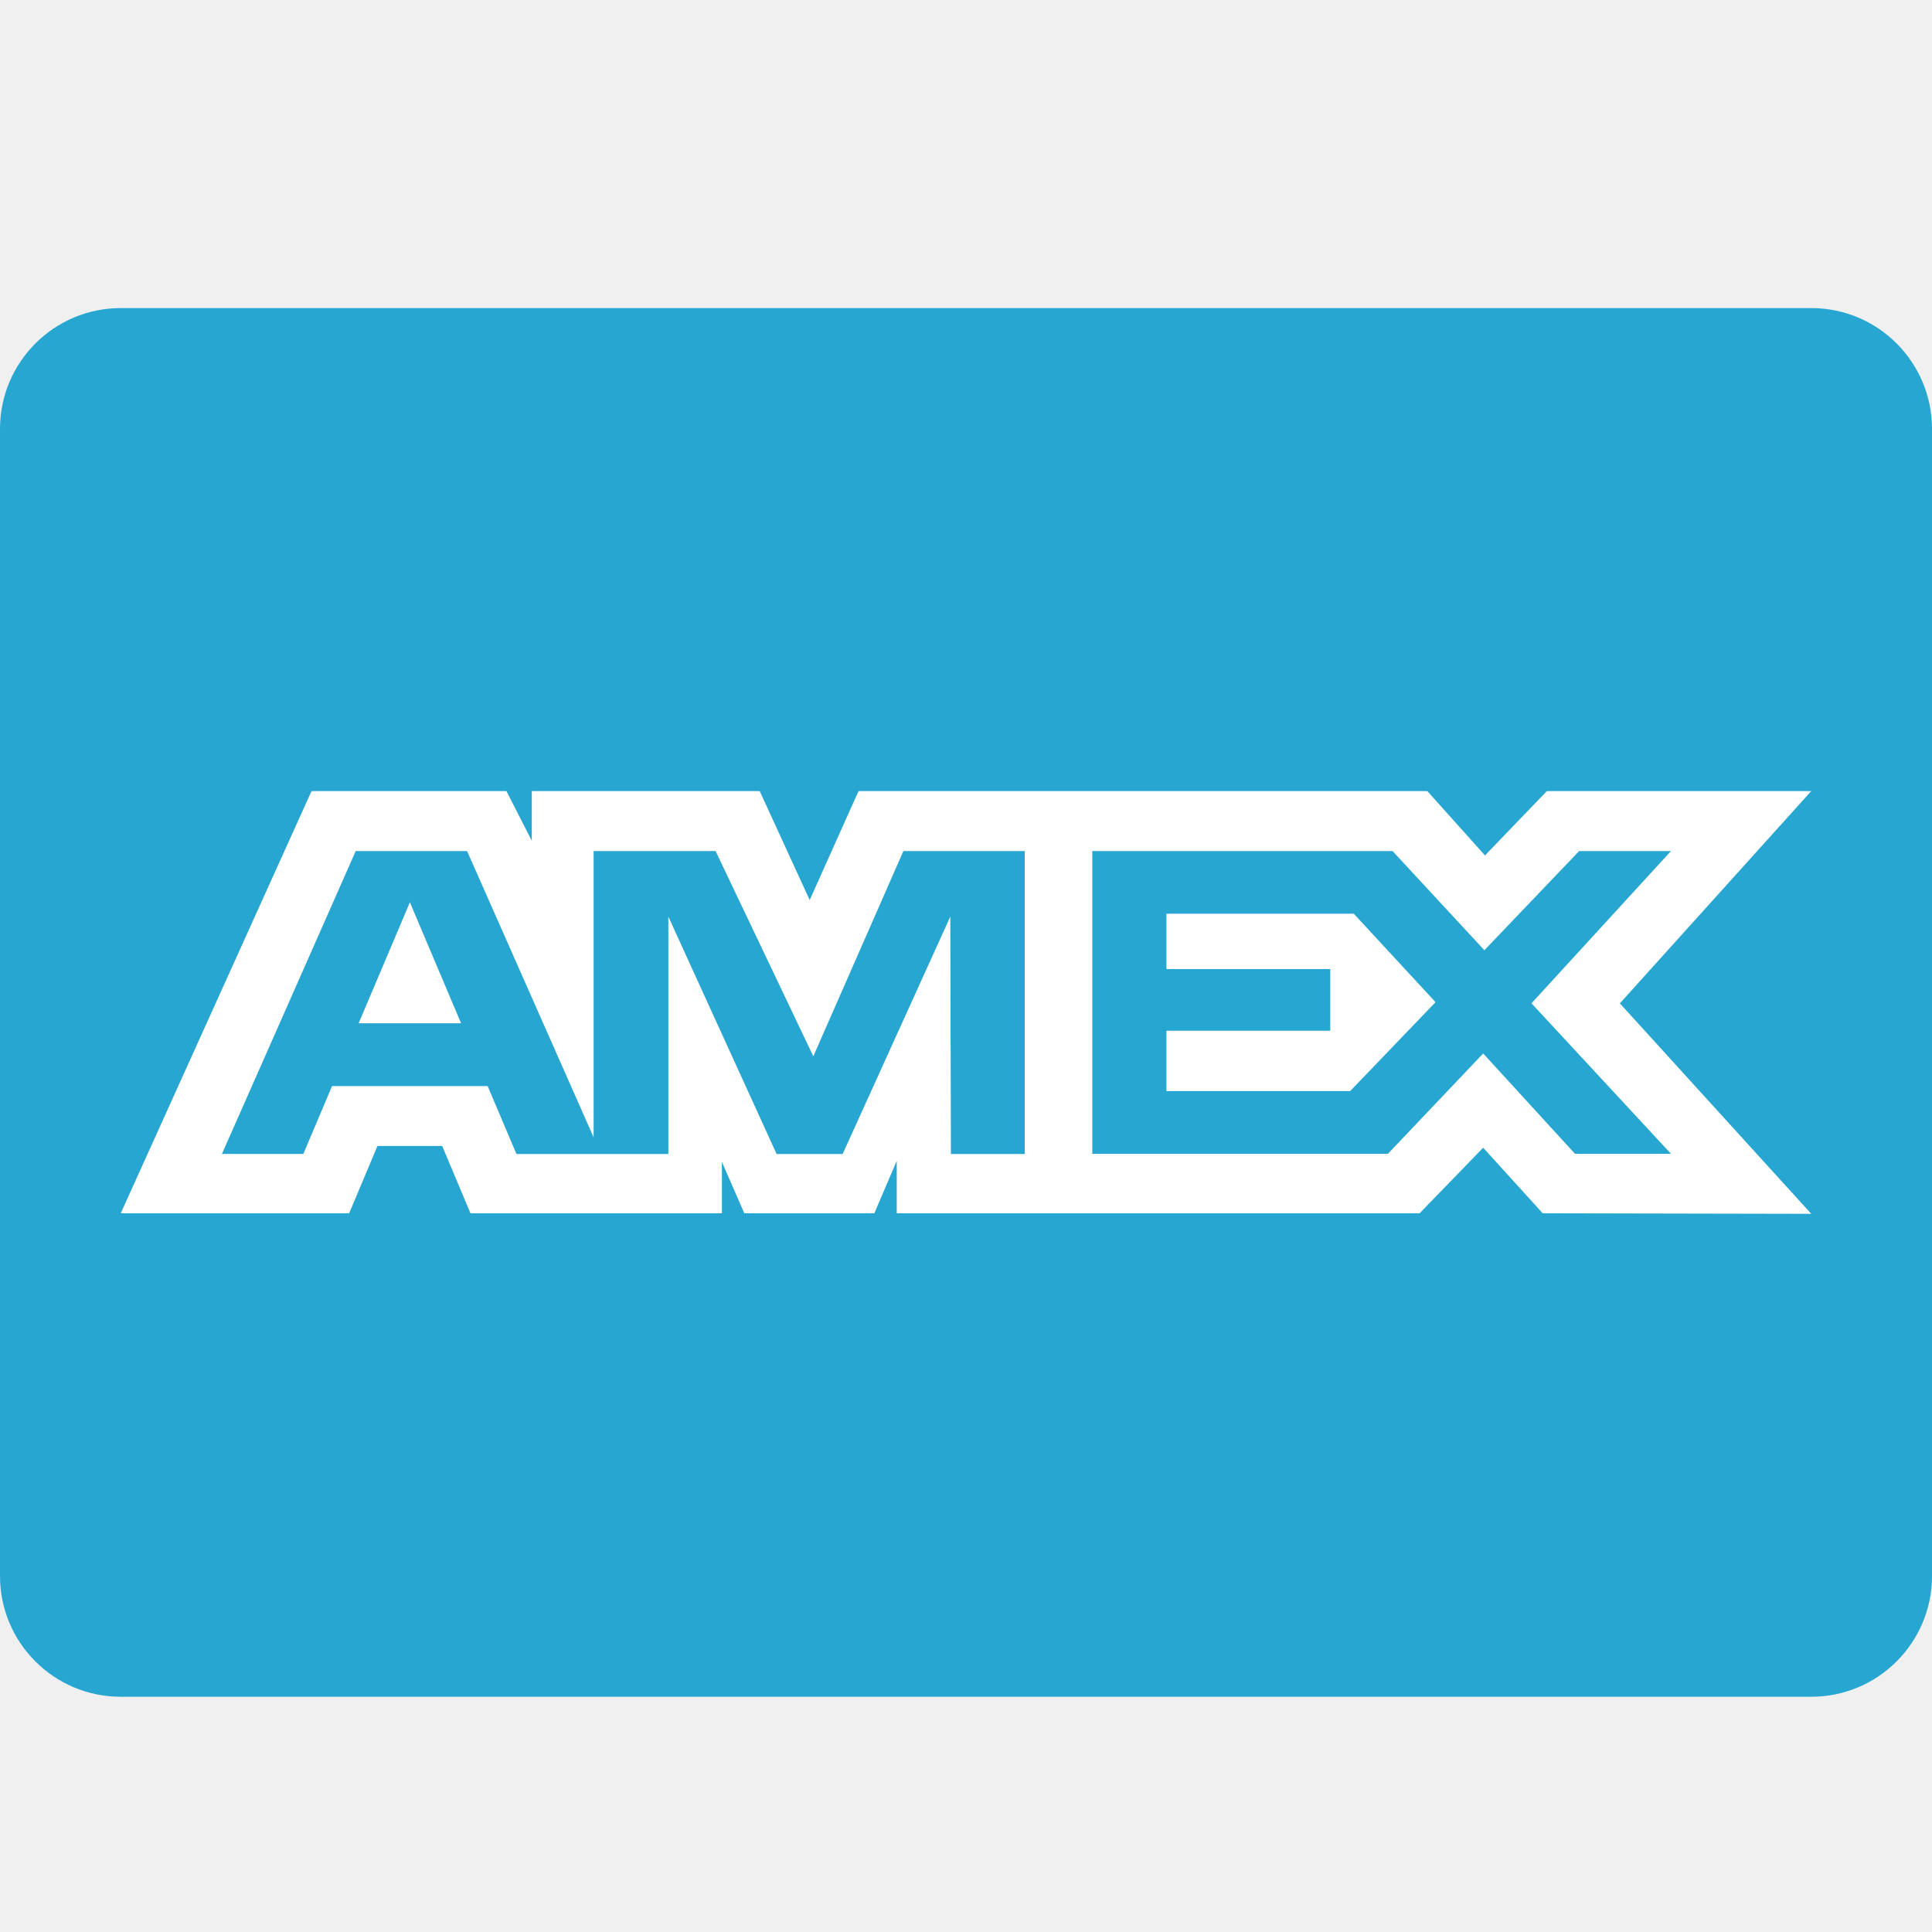
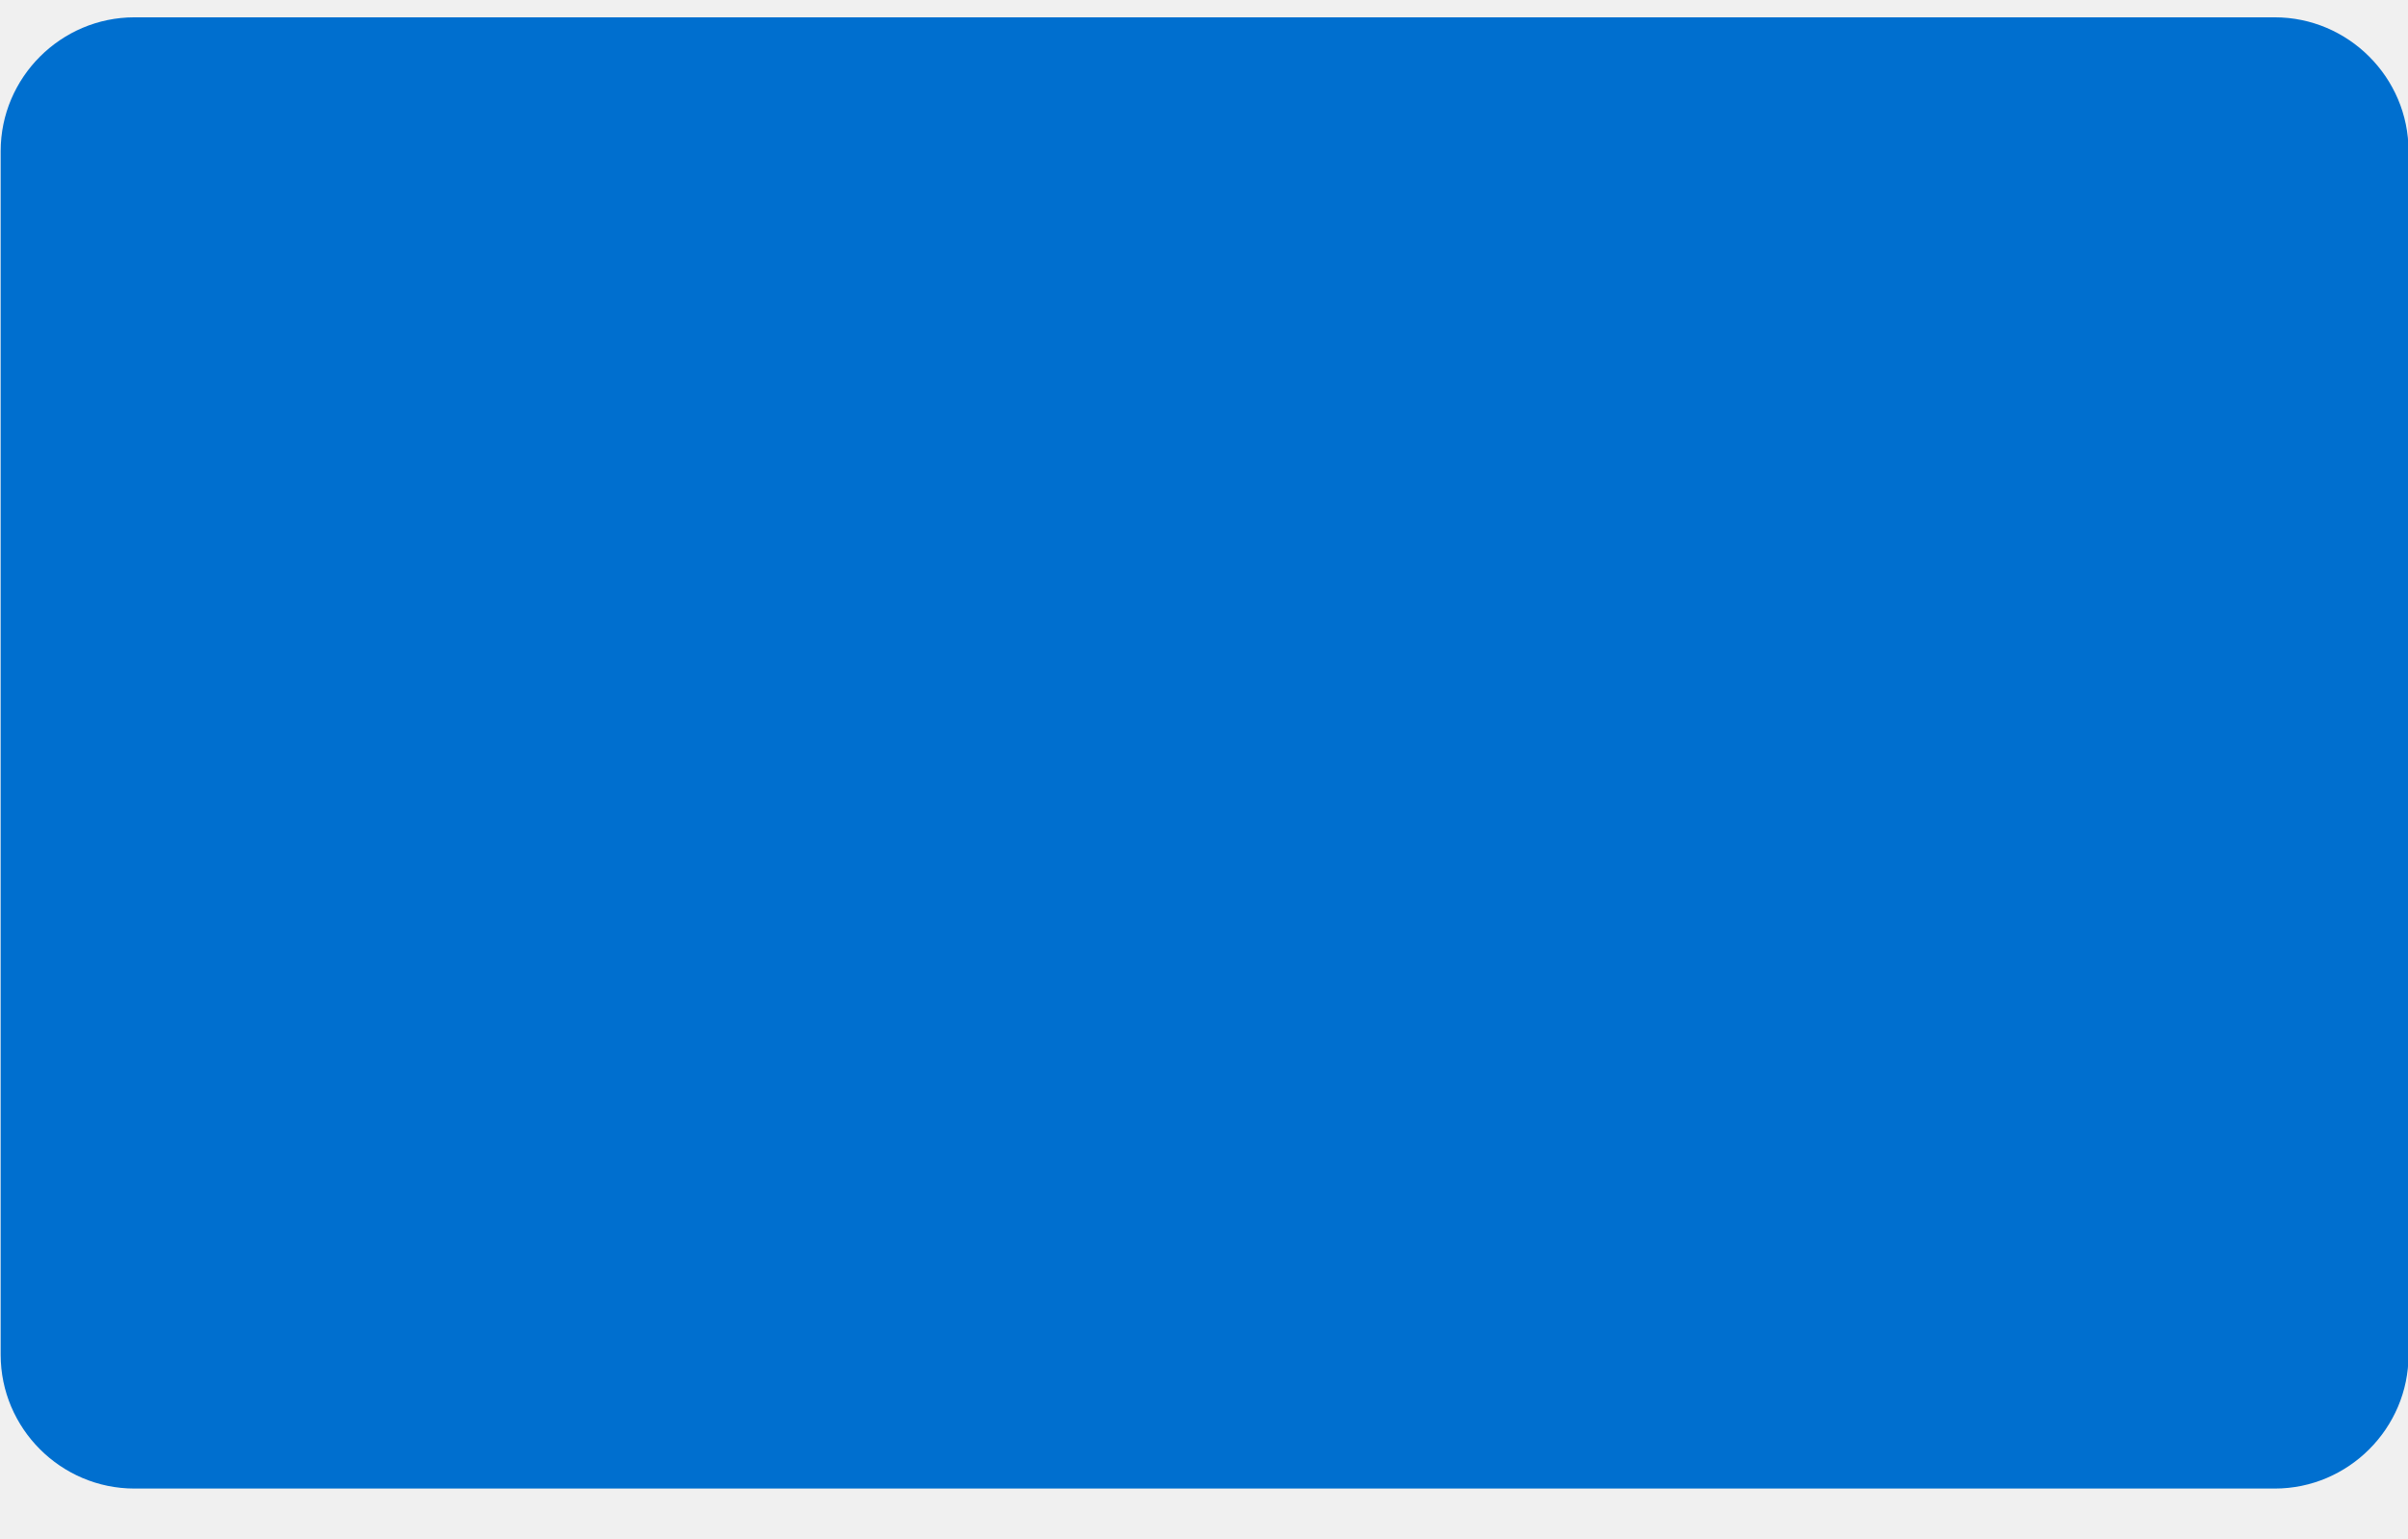
- <svg xmlns="http://www.w3.org/2000/svg" height="800px" width="800px" version="1.1" id="Layer_1" viewBox="0 40 291.764 200.764" xml:space="preserve">
-   <g>
-     <path style="fill:#26A6D1;" d="M18.235,41.025h255.294c10.066,0,18.235,8.169,18.235,18.244v173.235   c0,10.066-8.169,18.235-18.235,18.235H18.235C8.16,250.74,0,242.57,0,232.505V59.269C0,49.194,8.169,41.025,18.235,41.025z" />
-     <path style="fill:#FFFFFF;" d="M47.047,113.966l-28.812,63.76h34.492l4.276-10.166h9.774l4.276,10.166h37.966v-7.759l3.383,7.759   h19.639l3.383-7.923v7.923h78.959l9.601-9.902l8.99,9.902l40.555,0.082l-28.903-31.784l28.903-32.058h-39.926l-9.346,9.719   l-8.707-9.719h-85.897l-7.376,16.457l-7.549-16.457h-34.42v7.495l-3.829-7.495C76.479,113.966,47.047,113.966,47.047,113.966z    M53.721,123.02h16.813l19.111,43.236V123.02h18.418l14.761,31l13.604-31h18.326v45.752h-11.151l-0.091-35.851l-16.257,35.851   h-9.975l-16.348-35.851v35.851h-22.94l-4.349-10.257H50.147l-4.34,10.248H33.516C33.516,168.763,53.721,123.02,53.721,123.02z    M164.956,123.02h45.342L224.166,138l14.315-14.98h13.868l-21.071,22.995l21.071,22.73h-14.497l-13.868-15.154l-14.388,15.154   h-44.64L164.956,123.02L164.956,123.02z M61.9,130.761l-7.741,18.272h15.473L61.9,130.761z M176.153,132.493v8.352h24.736v9.309   h-24.736v9.118h27.745l12.892-13.43l-12.345-13.357h-28.292L176.153,132.493z" />
-   </g>
+ <svg xmlns="http://www.w3.org/2000/svg" width="36" height="23" viewBox="0 0 36 23" fill="none">
+   <path d="M34.008 0.259C35.108 0.259 36.008 1.159 36.008 2.259V20.257C36.008 21.357 35.108 22.257 34.008 22.257H2.01C0.91 22.257 0.01 21.357 0.01 20.257V2.259C0.01 1.159 0.91 0.259 2.01 0.259H34.008Z" fill="#006FCF" />
</svg>
